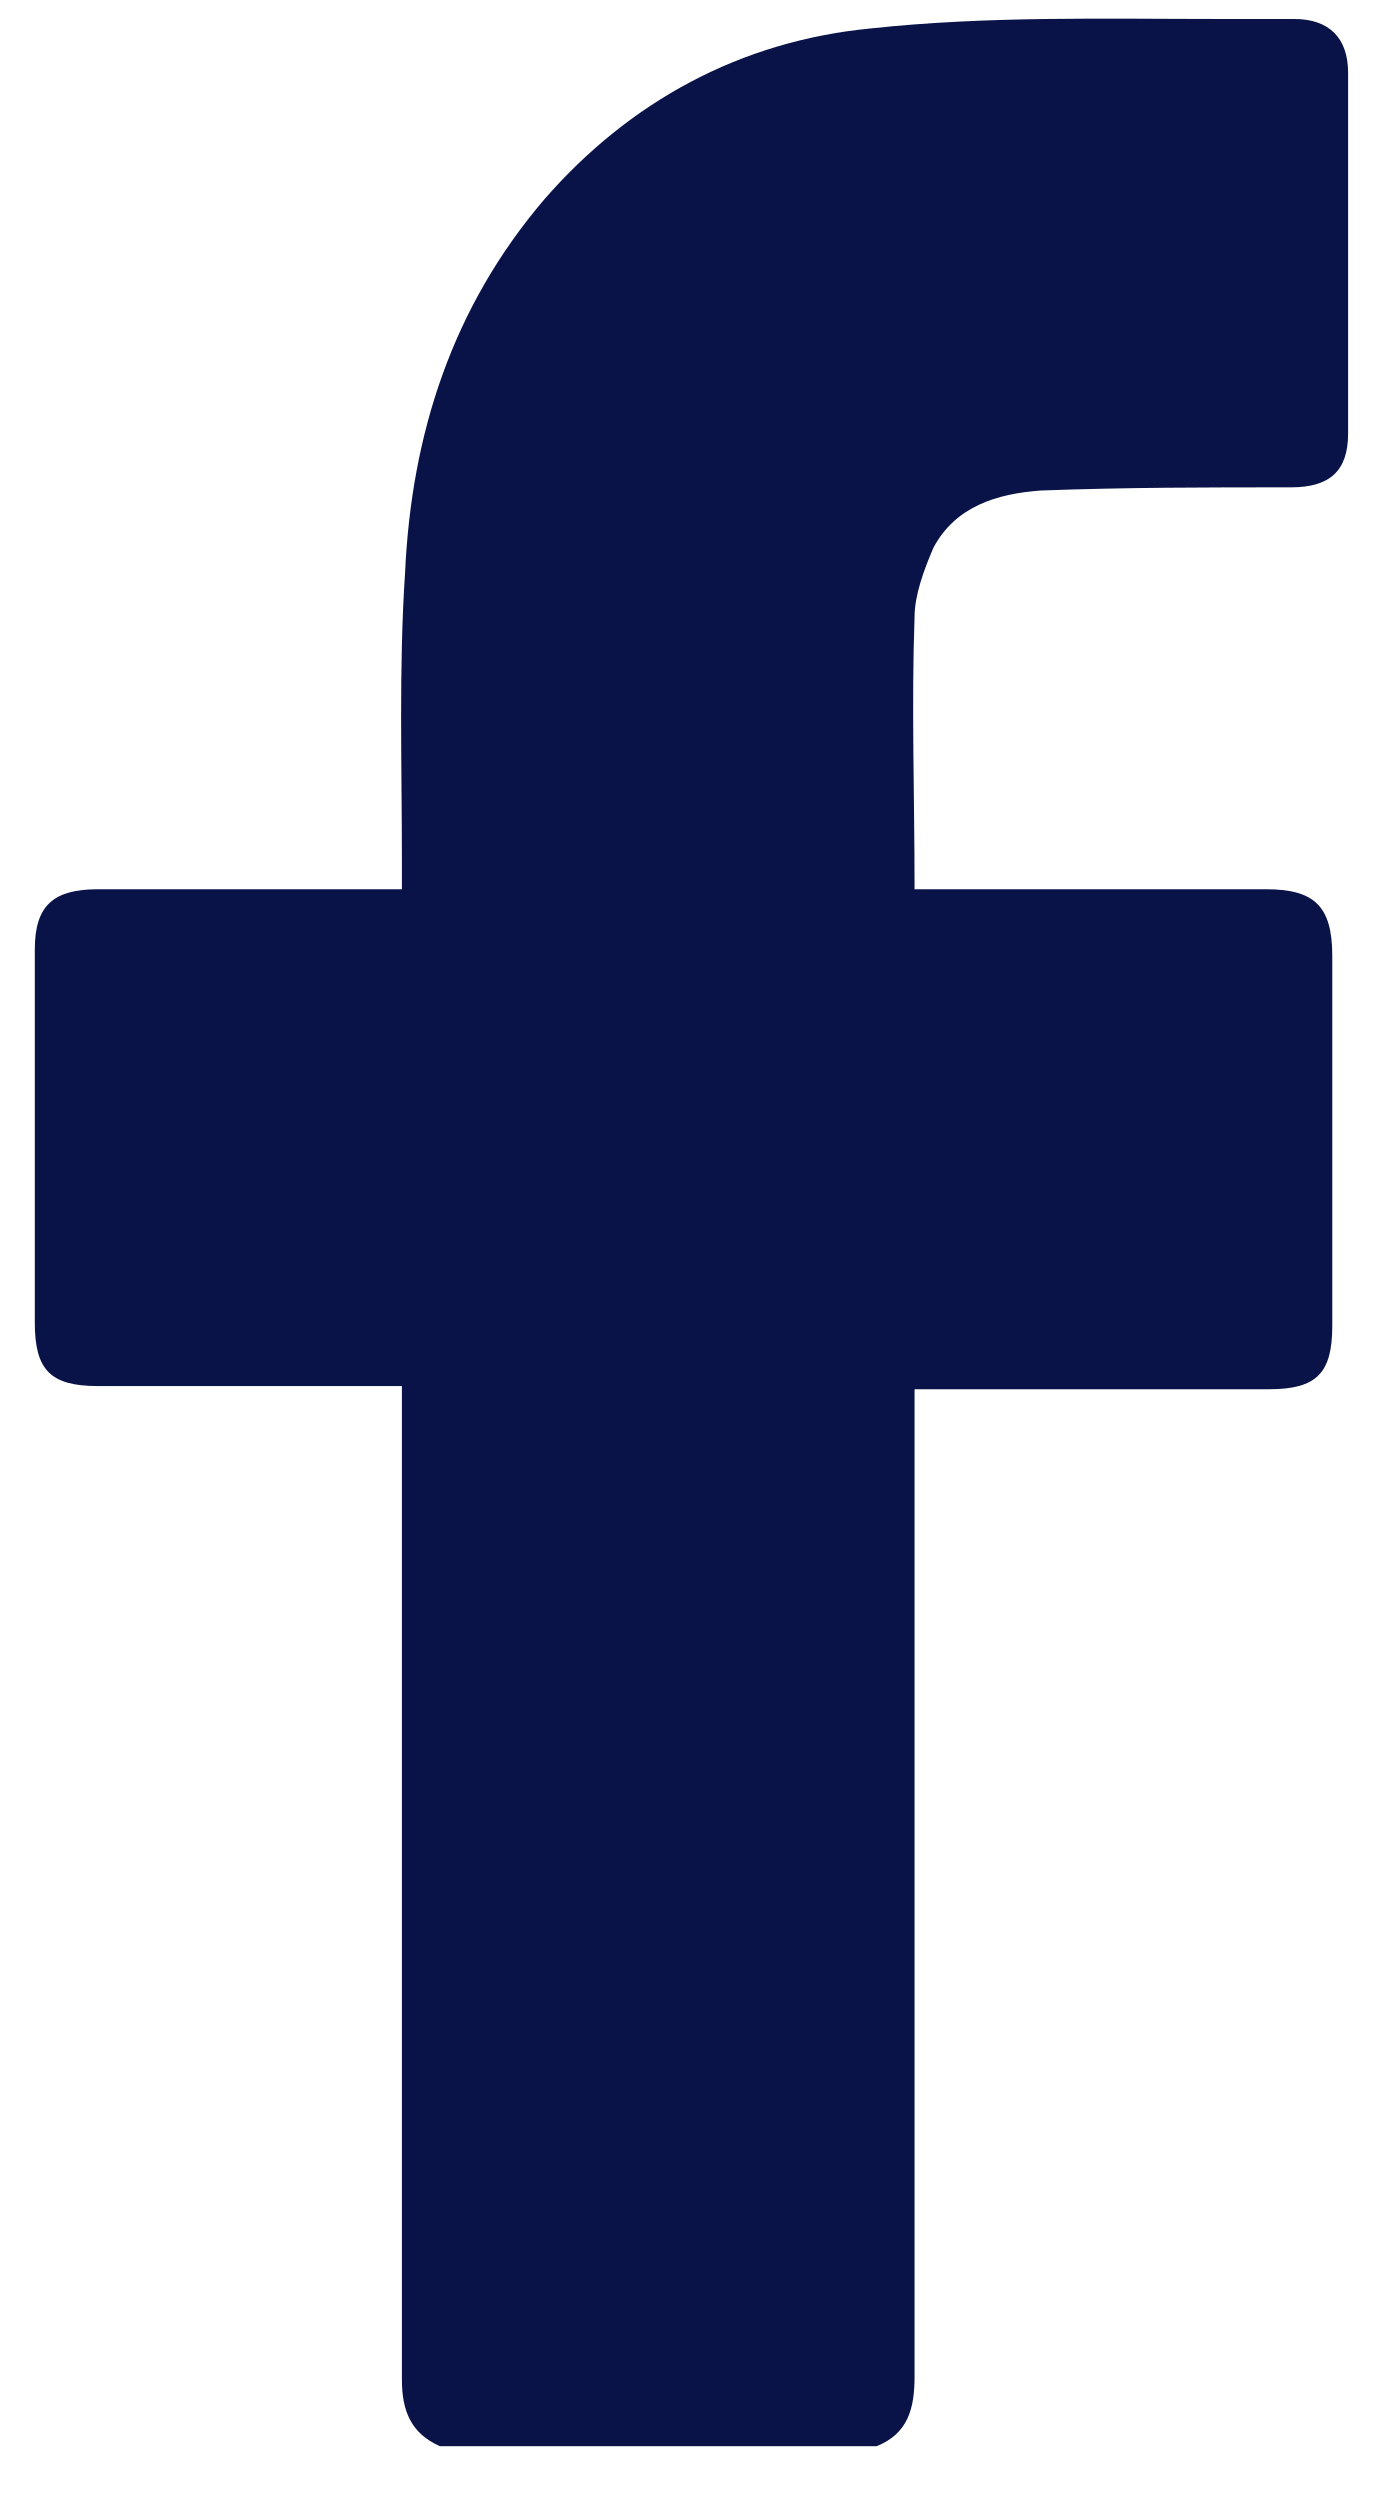
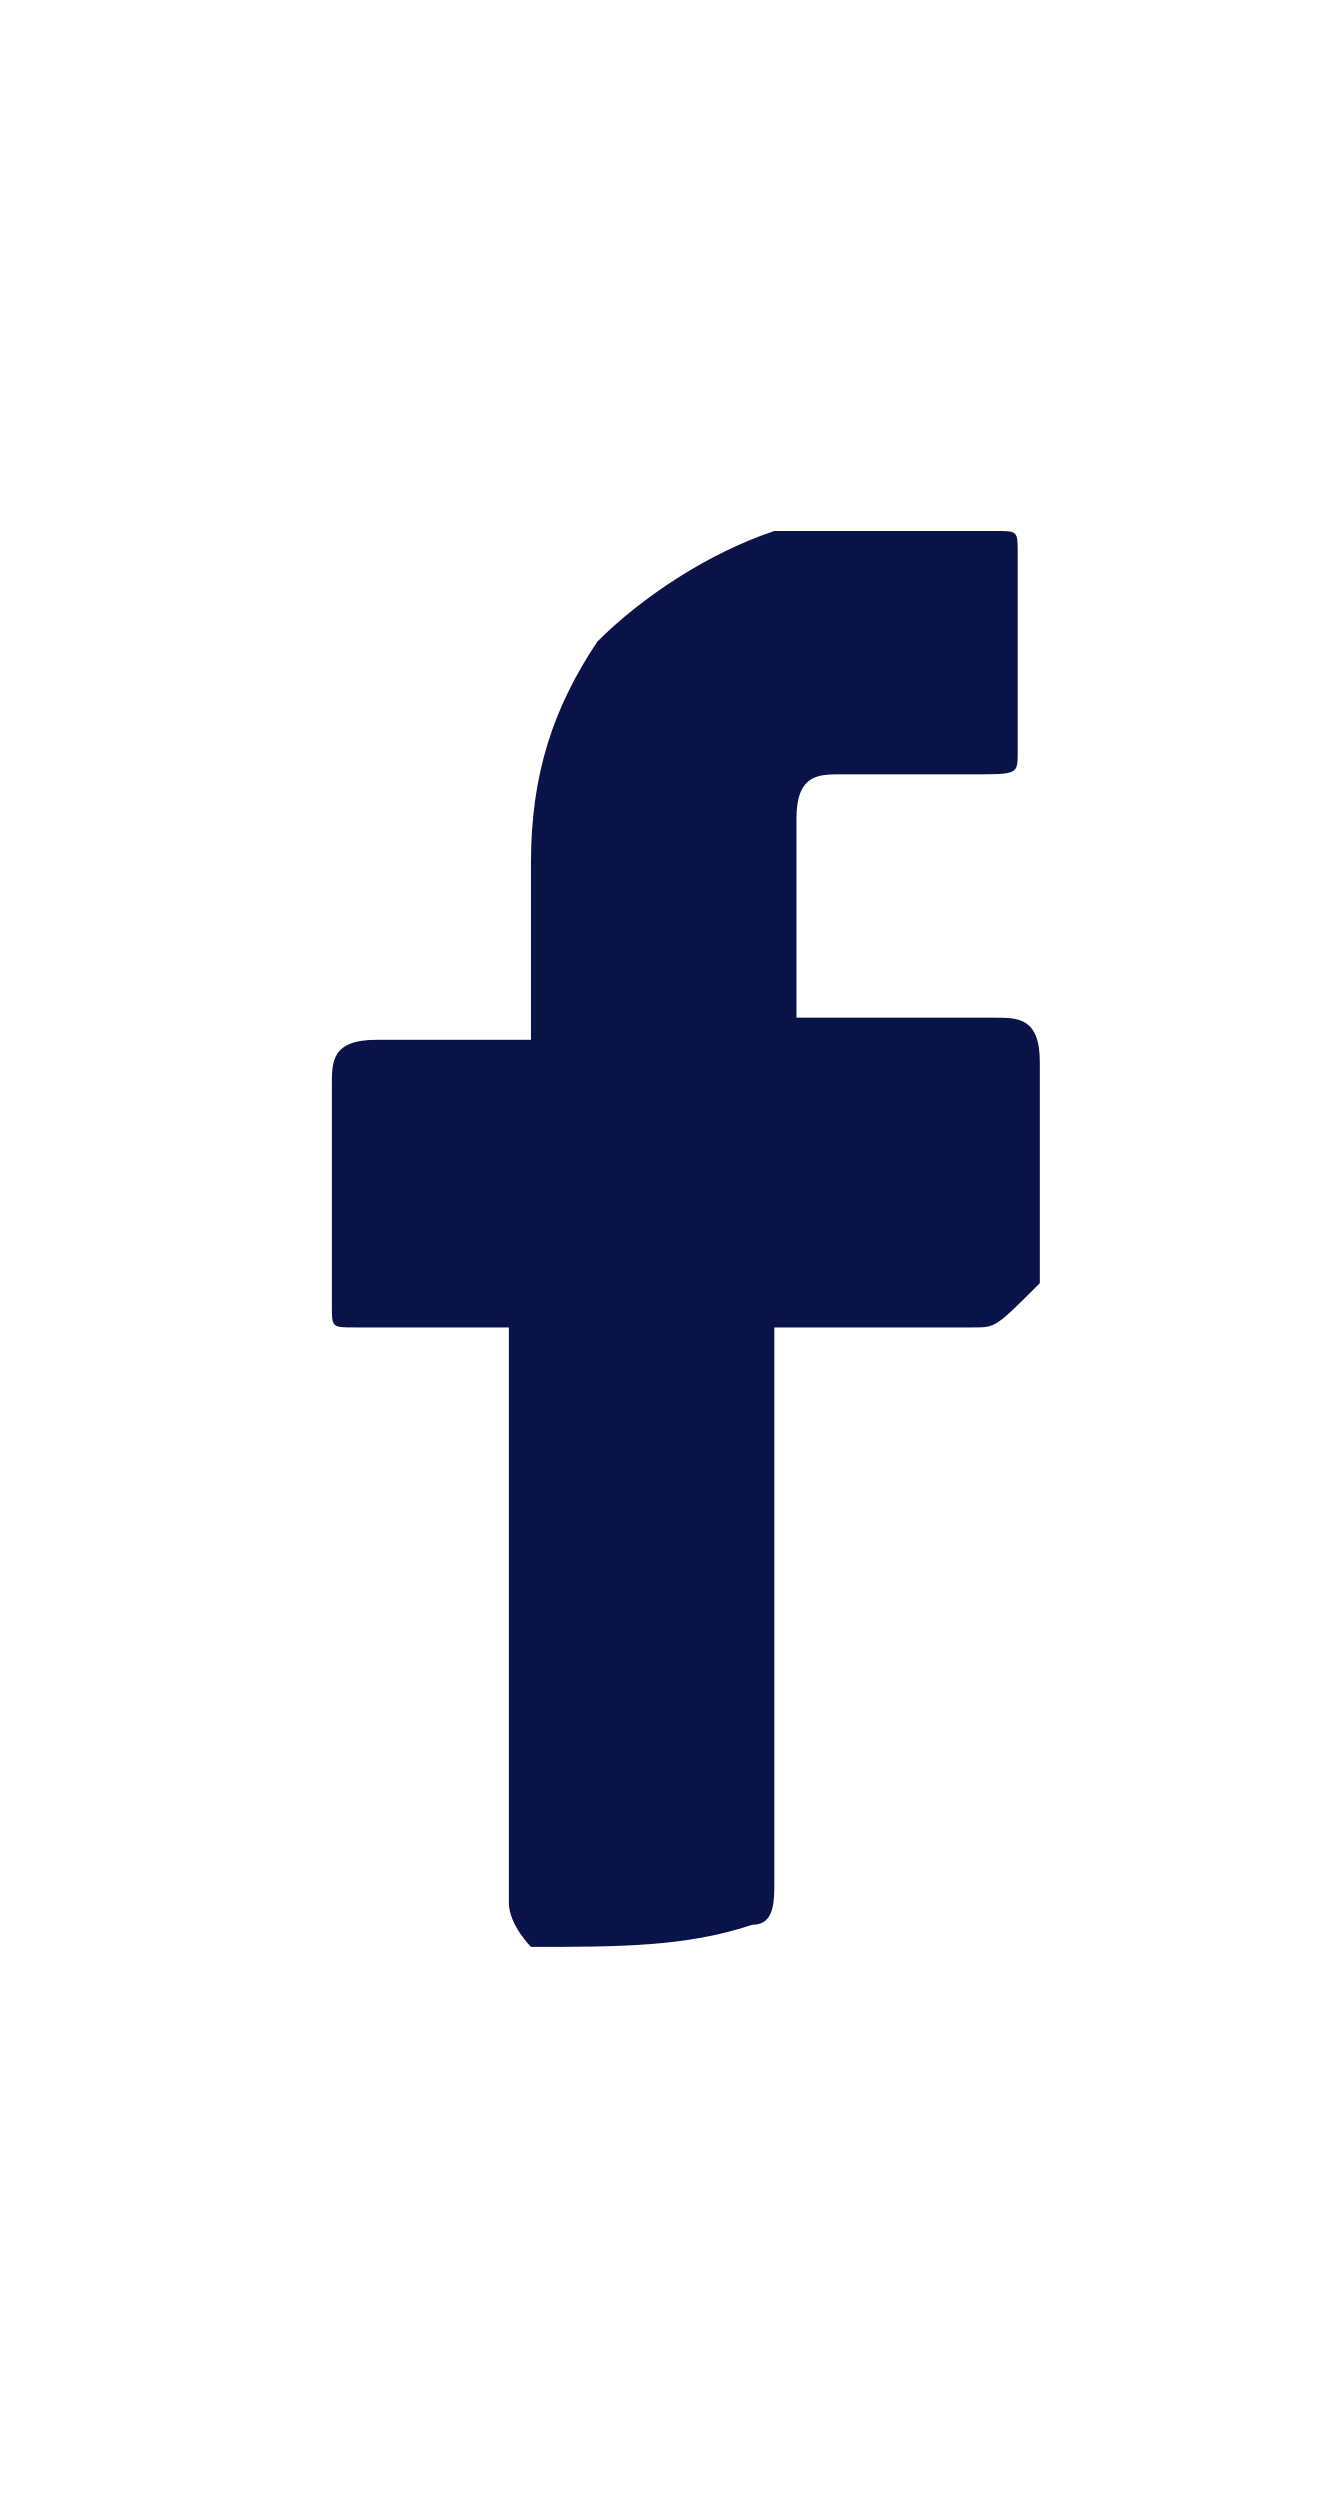
- <svg xmlns="http://www.w3.org/2000/svg" version="1.1" id="Calque_1" x="0px" y="0px" viewBox="0 0 43.7 79" style="enable-background:new 0 0 43.7 79;" xml:space="preserve">
+ <svg xmlns="http://www.w3.org/2000/svg" version="1.1" id="Calque_1" x="0px" y="0px" viewBox="0 0 6 11.3" style="enable-background:new 0 0 6 11.3;" xml:space="preserve">
  <style type="text/css">
	.st0{fill:#0A1348;}
</style>
  <g>
-     <path class="st0" d="M13.9,77.3c-0.9-0.4-1.2-1.1-1.2-2.1c0-10.1,0-20.2,0-30.4c0-0.3,0-0.6,0-1c-0.3,0-0.6,0-0.9,0   c-2.9,0-5.8,0-8.7,0c-1.5,0-2-0.5-2-2c0-3.9,0-7.9,0-11.8c0-1.4,0.6-1.9,2-1.9c2.9,0,5.8,0,8.7,0c0.3,0,0.5,0,0.9,0   c0-0.3,0-0.6,0-0.9c0-3-0.1-6.1,0.1-9.1c0.2-4.4,1.5-8.4,4.4-11.8c2.7-3.1,6.2-5,10.3-5.4c3.7-0.4,7.4-0.3,11.1-0.3   c0.8,0,1.5,0,2.3,0c1.1,0,1.7,0.6,1.7,1.7c0,3.8,0,7.6,0,11.4c0,1.2-0.6,1.7-1.8,1.7c-2.6,0-5.2,0-7.9,0.1   c-1.4,0.1-2.7,0.5-3.4,1.8c-0.3,0.7-0.6,1.5-0.6,2.2c-0.1,2.8,0,5.6,0,8.6c0.3,0,0.5,0,0.8,0c3.4,0,6.9,0,10.3,0   c1.5,0,2.1,0.5,2.1,2.1c0,3.9,0,7.8,0,11.7c0,1.5-0.5,2-2,2c-3.4,0-6.9,0-10.3,0c-0.3,0-0.5,0-0.9,0c0,0.4,0,0.6,0,0.9   c0,10.1,0,20.2,0,30.3c0,1-0.2,1.8-1.2,2.2C23,77.3,18.4,77.3,13.9,77.3z" />
+     <path class="st0" d="M2.4,8.8c0,0-0.1-0.1-0.1-0.2c0-0.8,0-1.6,0-2.5c0,0,0,0,0-0.1c0,0,0,0-0.1,0C2,6,1.9,6,1.6,6   C1.5,6,1.5,6,1.5,5.9c0-0.3,0-0.6,0-1c0-0.1,0-0.2,0.2-0.2c0.2,0,0.4,0,0.6,0c0,0,0,0,0.1,0c0,0,0,0,0-0.1c0-0.2,0-0.5,0-0.7   c0-0.4,0.1-0.7,0.3-1c0.2-0.2,0.5-0.4,0.8-0.5c0.3,0,0.6,0,0.8,0c0.1,0,0.1,0,0.2,0c0.1,0,0.1,0,0.1,0.1c0,0.3,0,0.6,0,0.9   c0,0.1,0,0.1-0.2,0.1c-0.2,0-0.4,0-0.6,0c-0.1,0-0.2,0-0.2,0.2c0,0,0,0.1,0,0.2c0,0.2,0,0.5,0,0.7c0,0,0,0,0.1,0c0.2,0,0.5,0,0.8,0   c0.1,0,0.2,0,0.2,0.2c0,0.3,0,0.6,0,1C4.5,6,4.5,6,4.4,6C4.1,6,3.9,6,3.6,6c0,0,0,0-0.1,0c0,0,0,0,0,0.1c0,0.8,0,1.6,0,2.4   c0,0.1,0,0.2-0.1,0.2C3.1,8.8,2.8,8.8,2.4,8.8z" />
  </g>
</svg>
